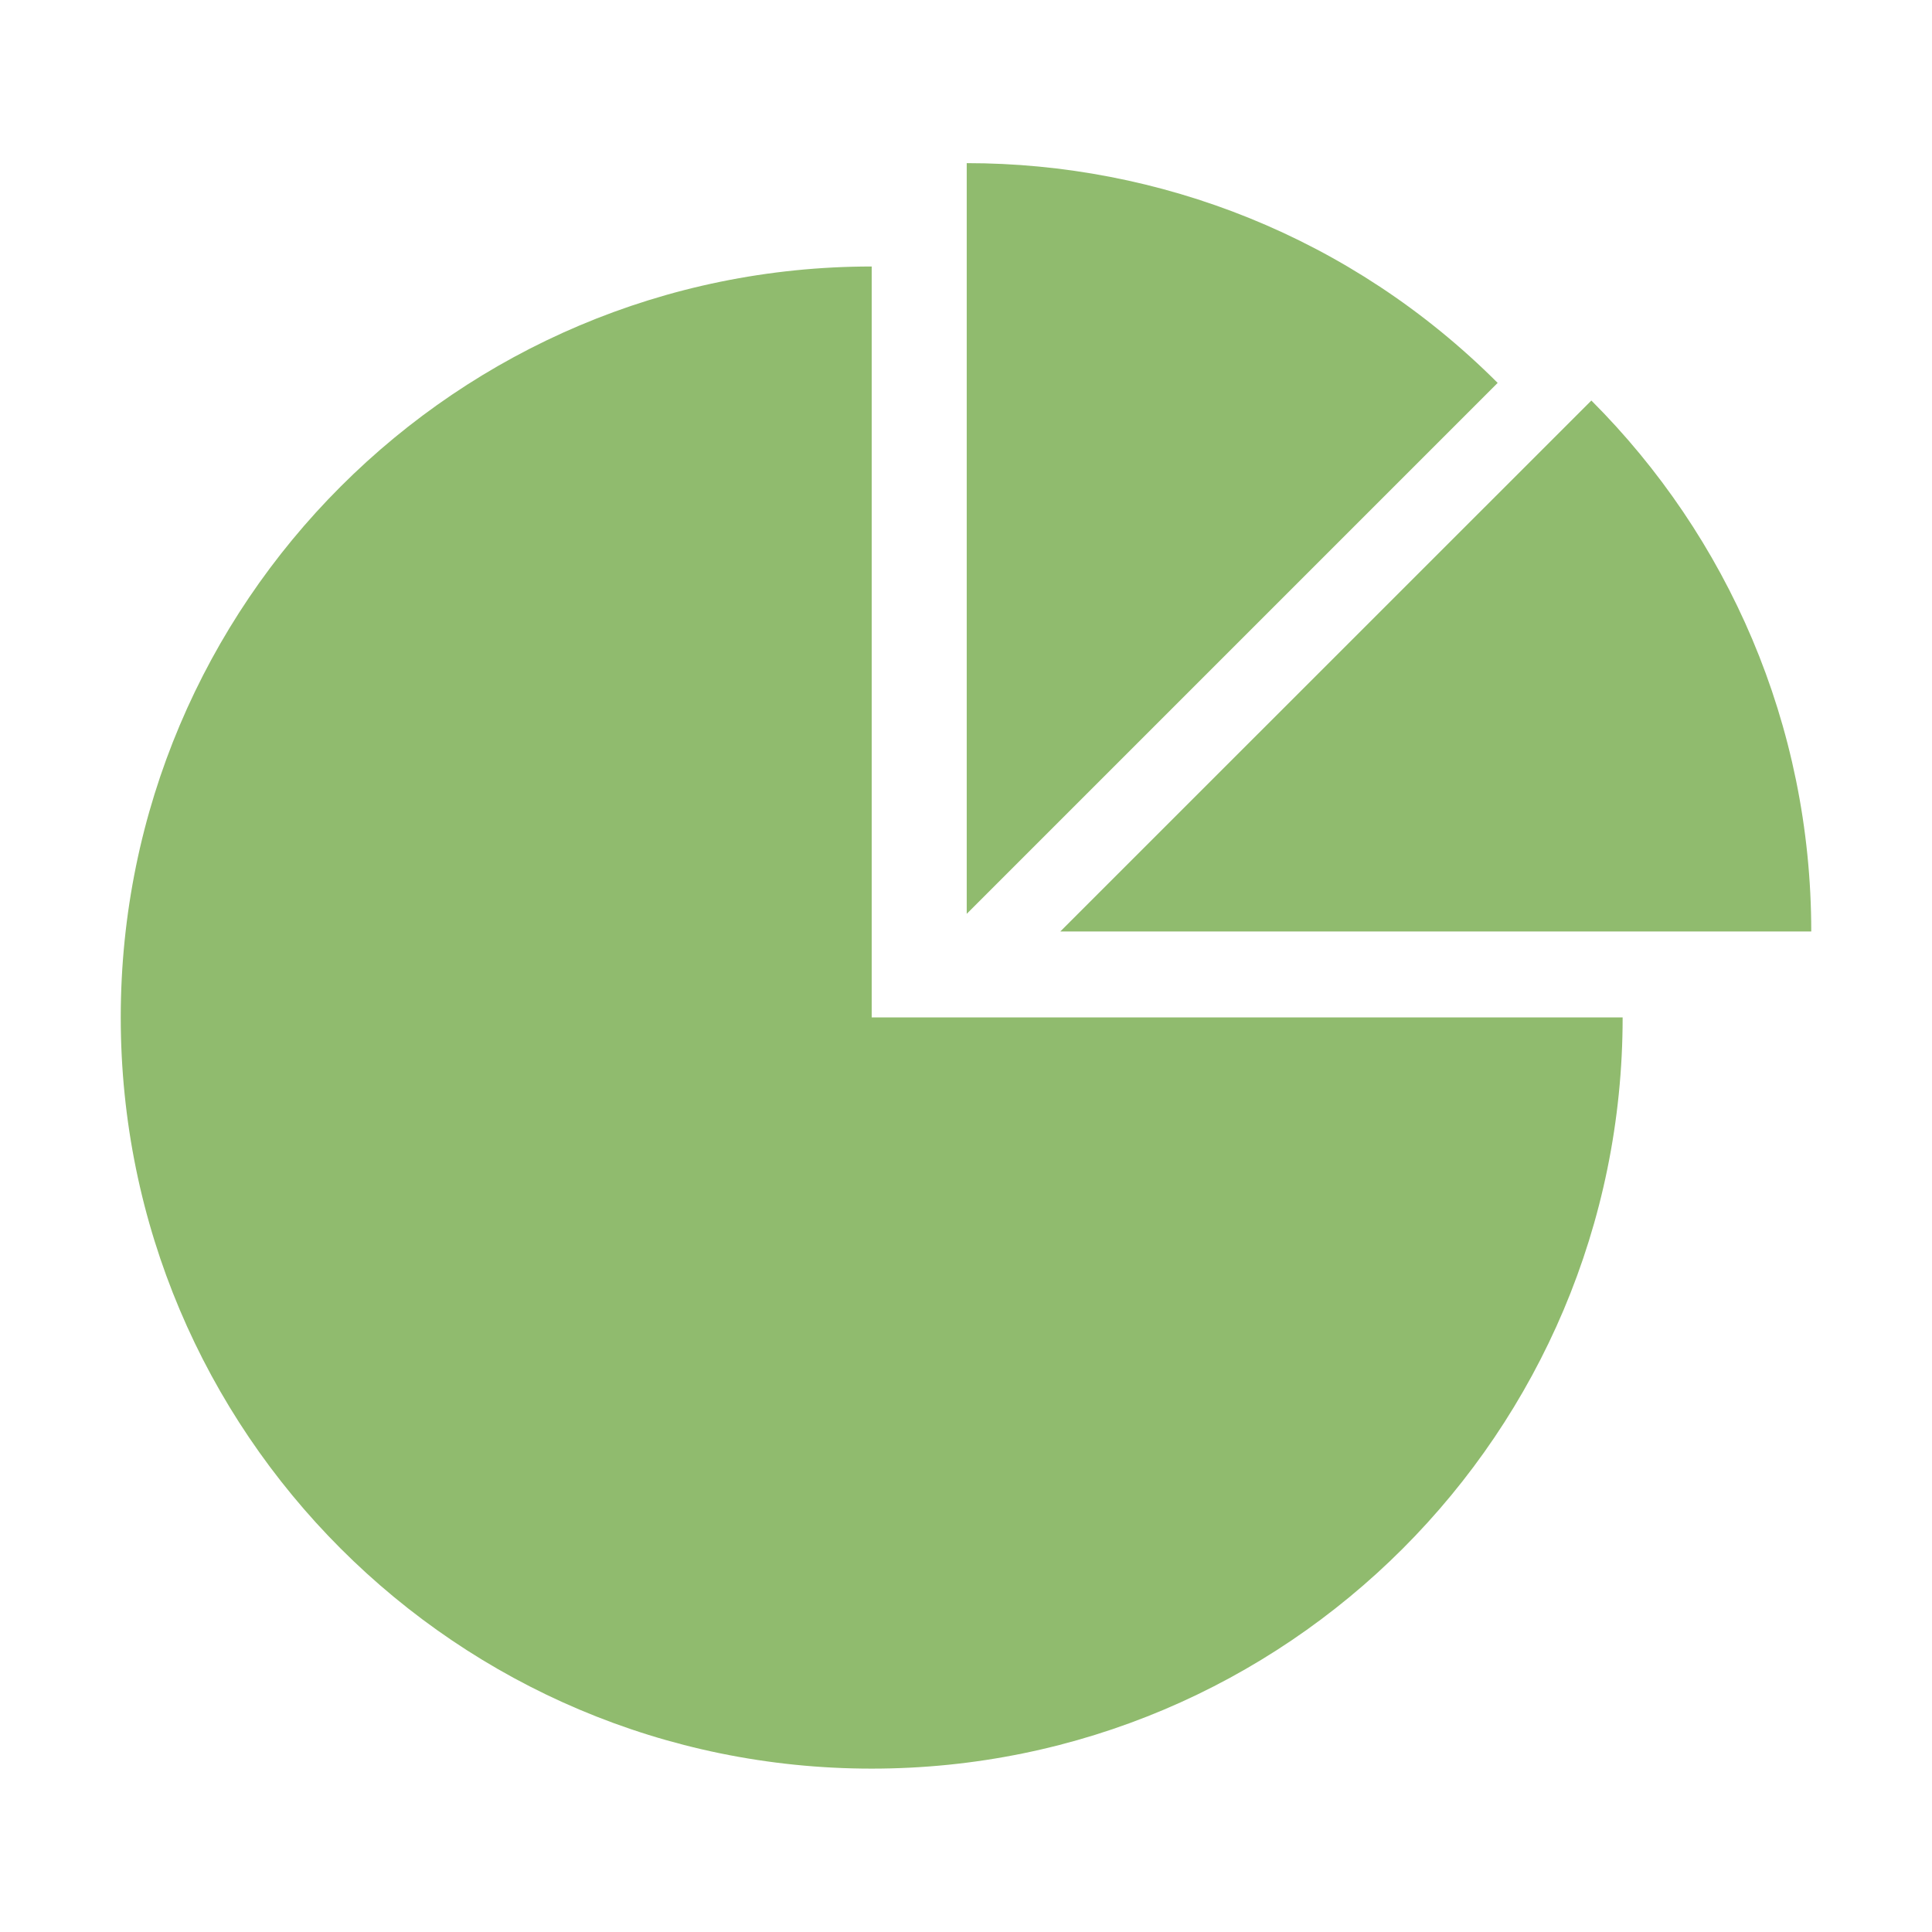
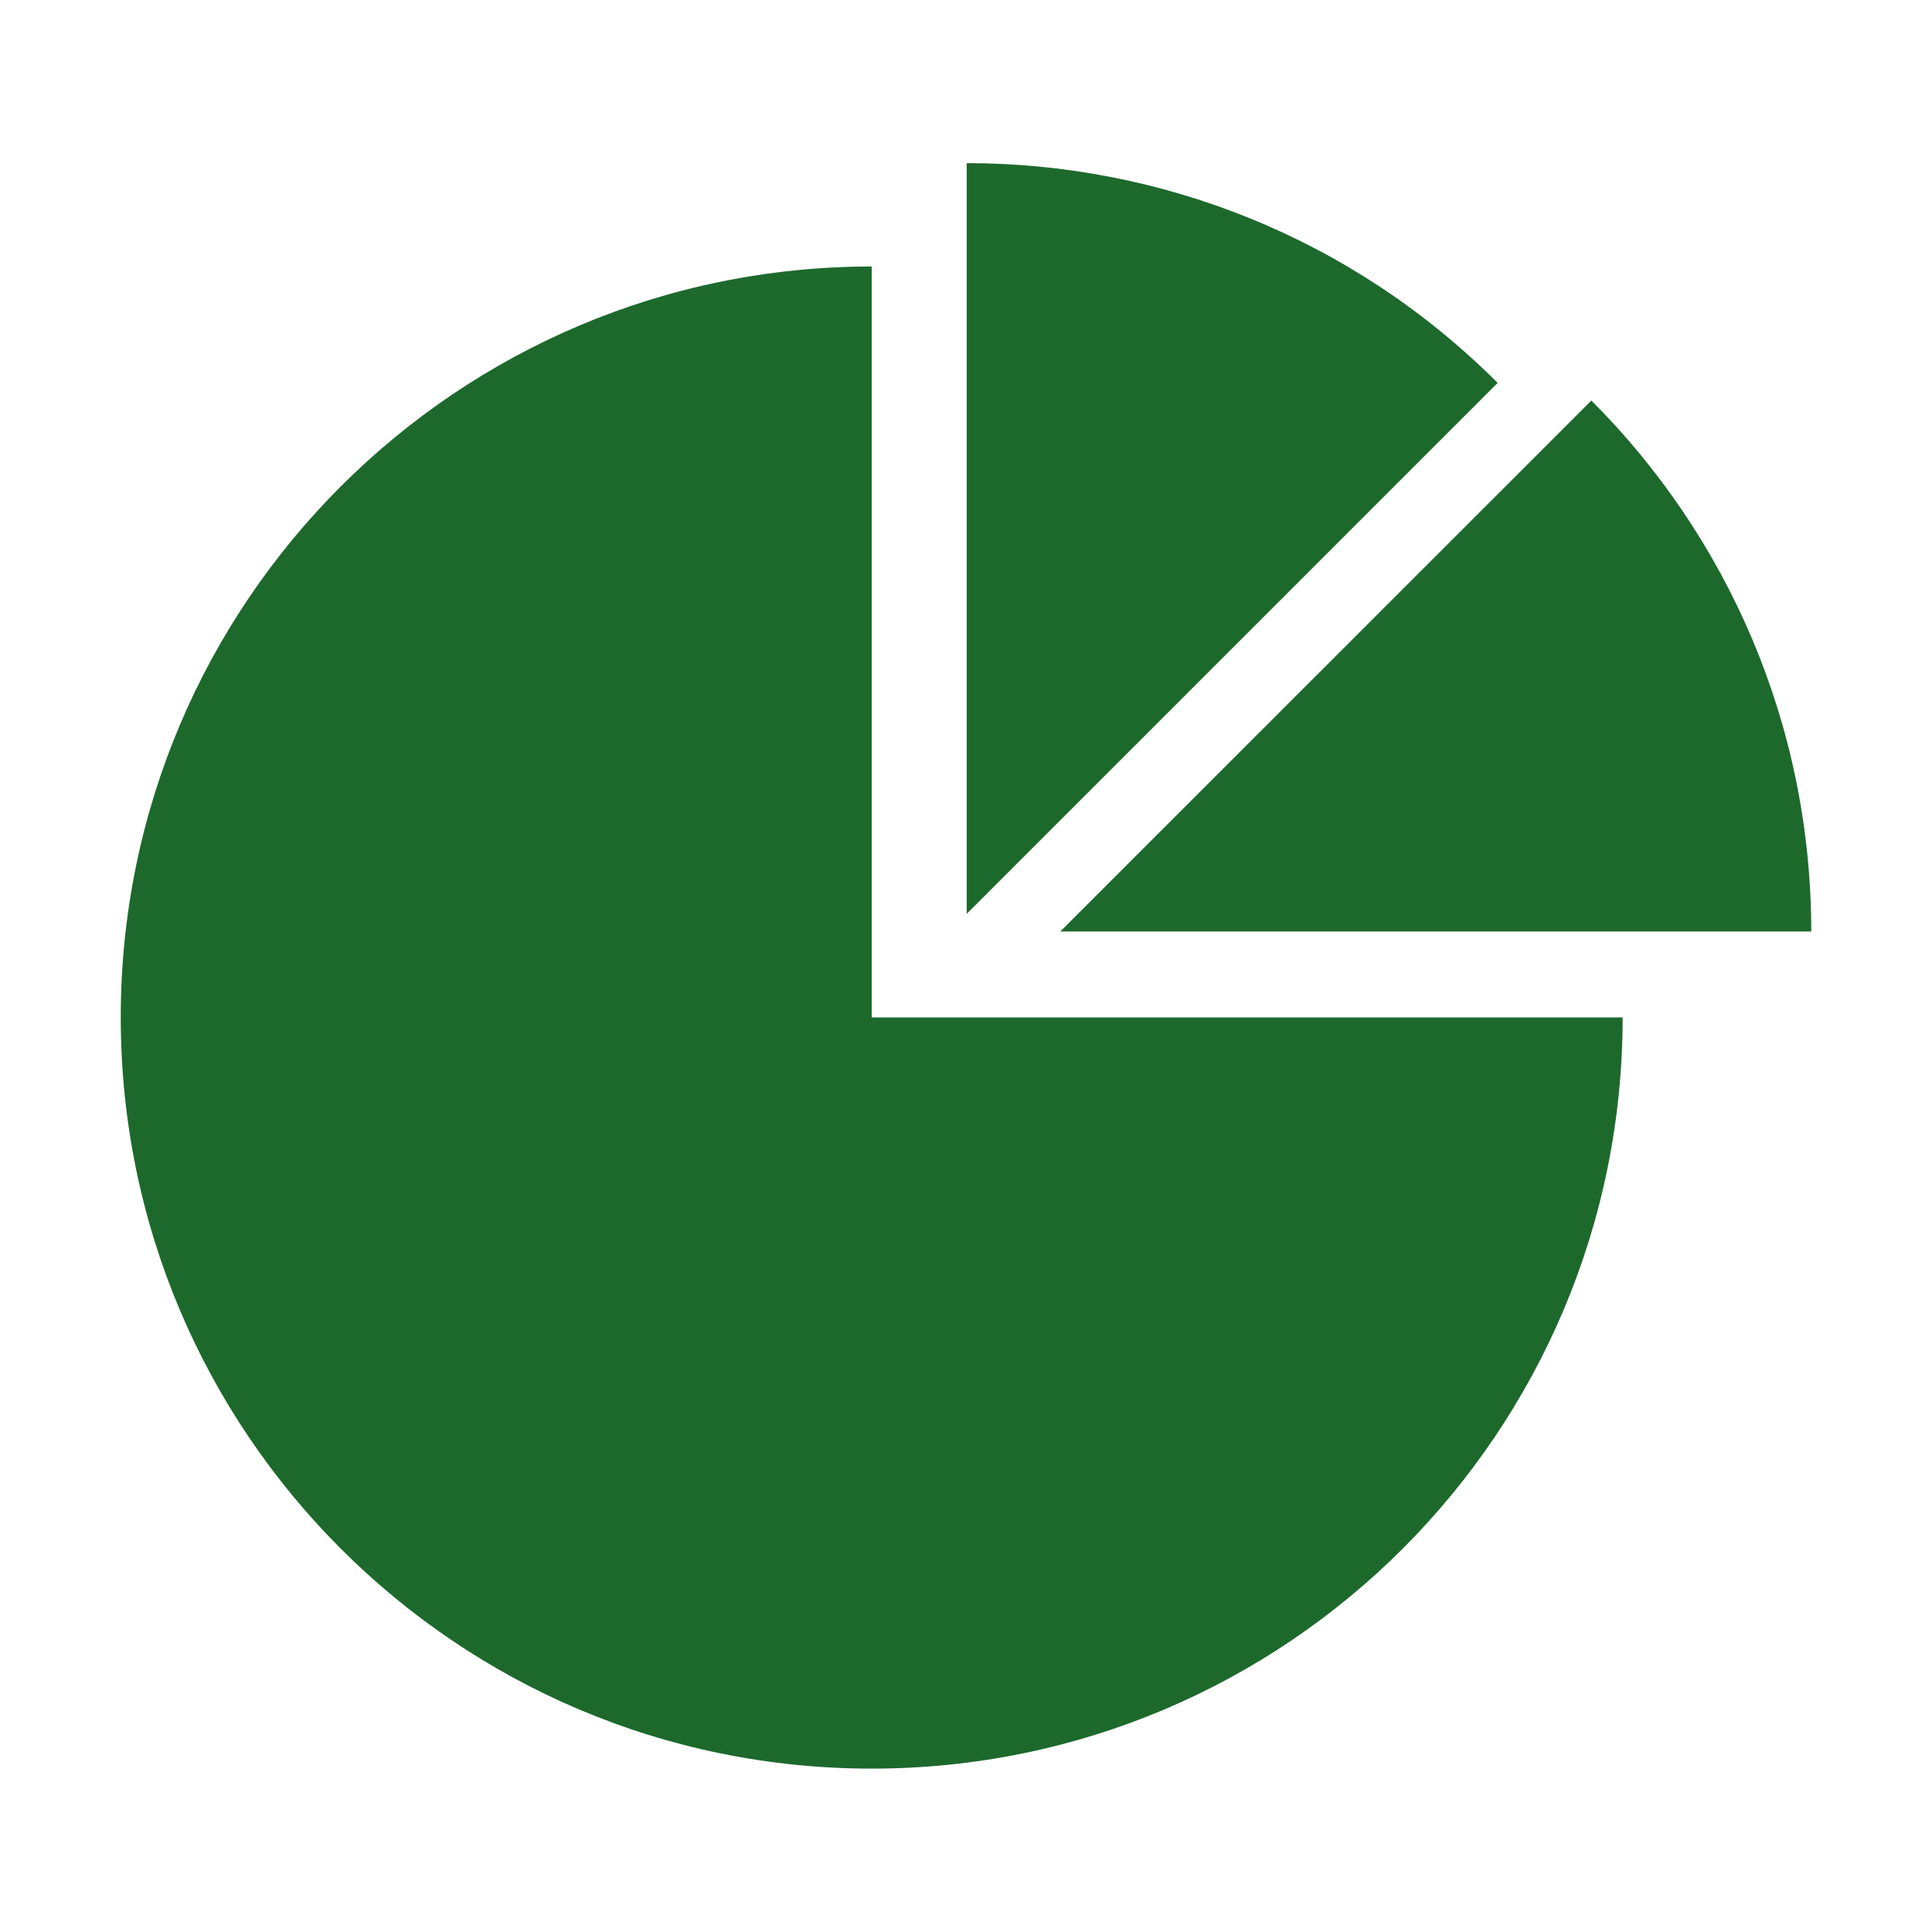
<svg xmlns="http://www.w3.org/2000/svg" width="16" height="16" viewBox="0 0 16 16" fill="none">
-   <path d="M7.219 2.207C3.786 2.207 1 4.991 1 8.426C1 11.861 3.784 14.647 7.219 14.647C10.654 14.647 13.438 11.863 13.438 8.426H7.219V2.207V2.207ZM15 7.714C15 5.997 14.304 4.442 13.179 3.317L8.781 7.714H15ZM8.006 1.351V7.568L12.403 3.171C11.189 1.957 9.597 1.351 8.006 1.351V1.351Z" fill="#90BB6E" />
+   <path d="M7.219 2.207C3.786 2.207 1 4.991 1 8.426C1 11.861 3.784 14.647 7.219 14.647C10.654 14.647 13.438 11.863 13.438 8.426H7.219V2.207V2.207ZM15 7.714C15 5.997 14.304 4.442 13.179 3.317L8.781 7.714H15ZM8.006 1.351V7.568L12.403 3.171C11.189 1.957 9.597 1.351 8.006 1.351V1.351Z" fill="#1D692C" />
</svg>
